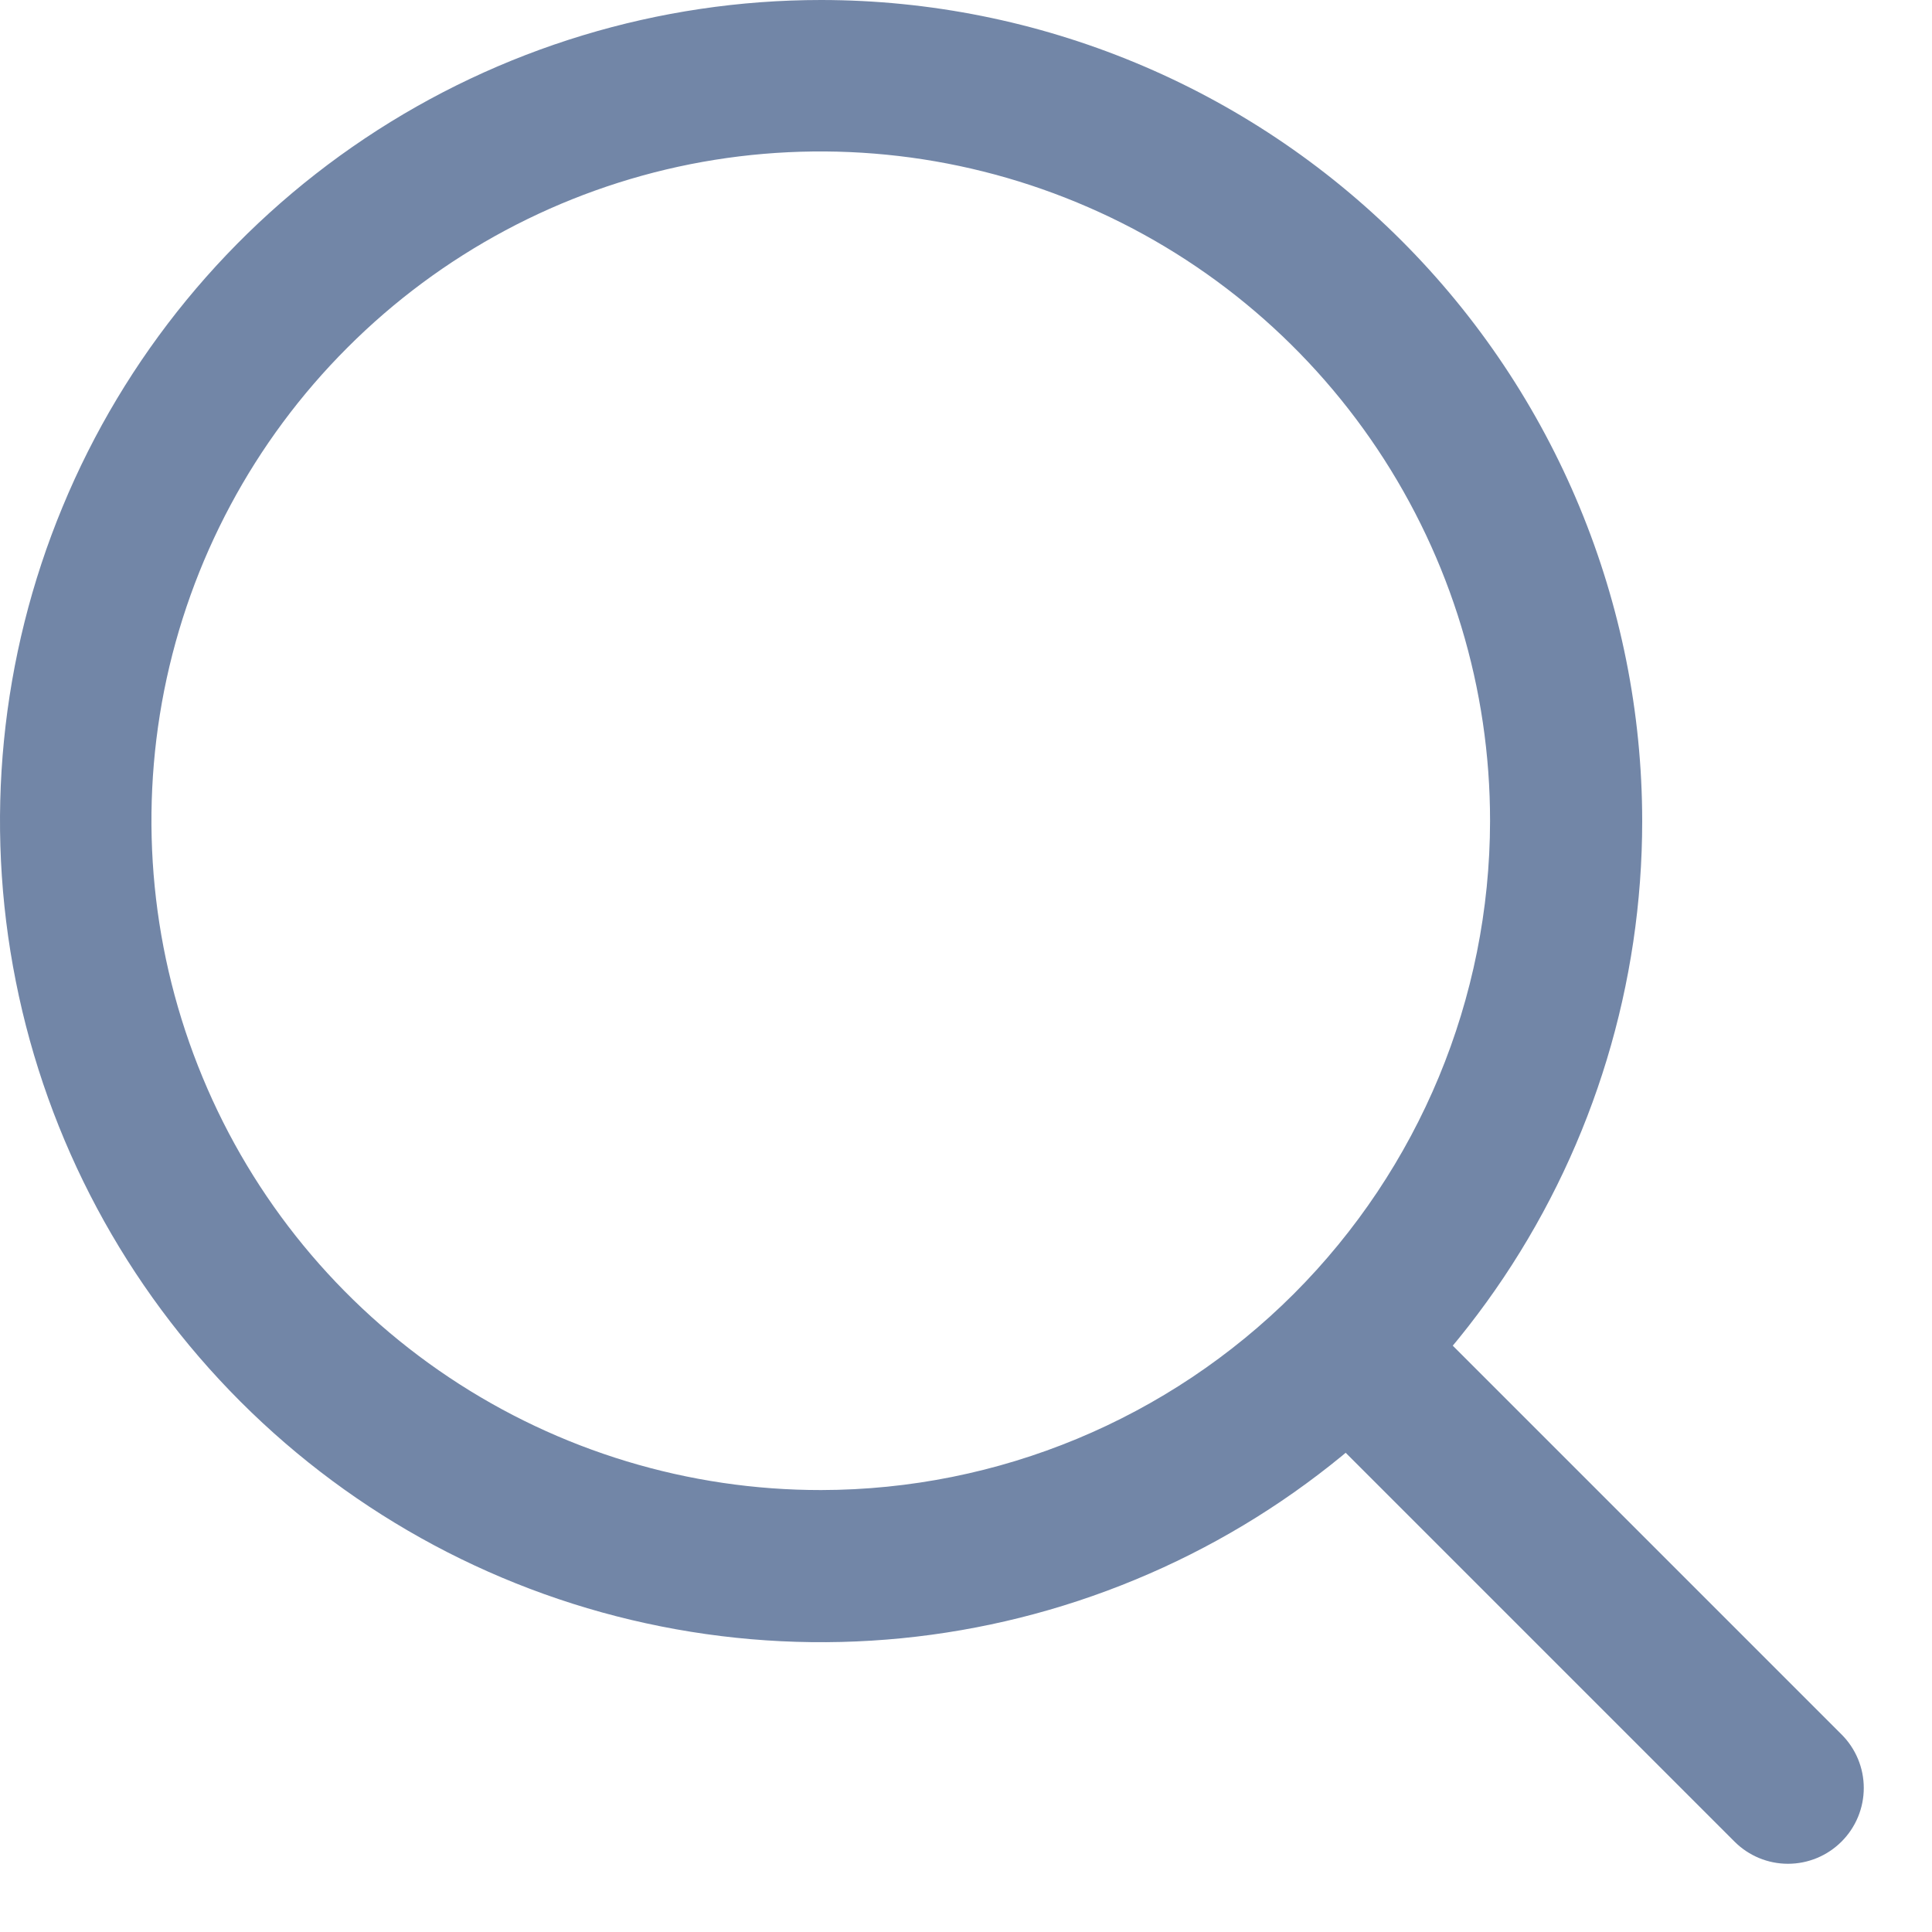
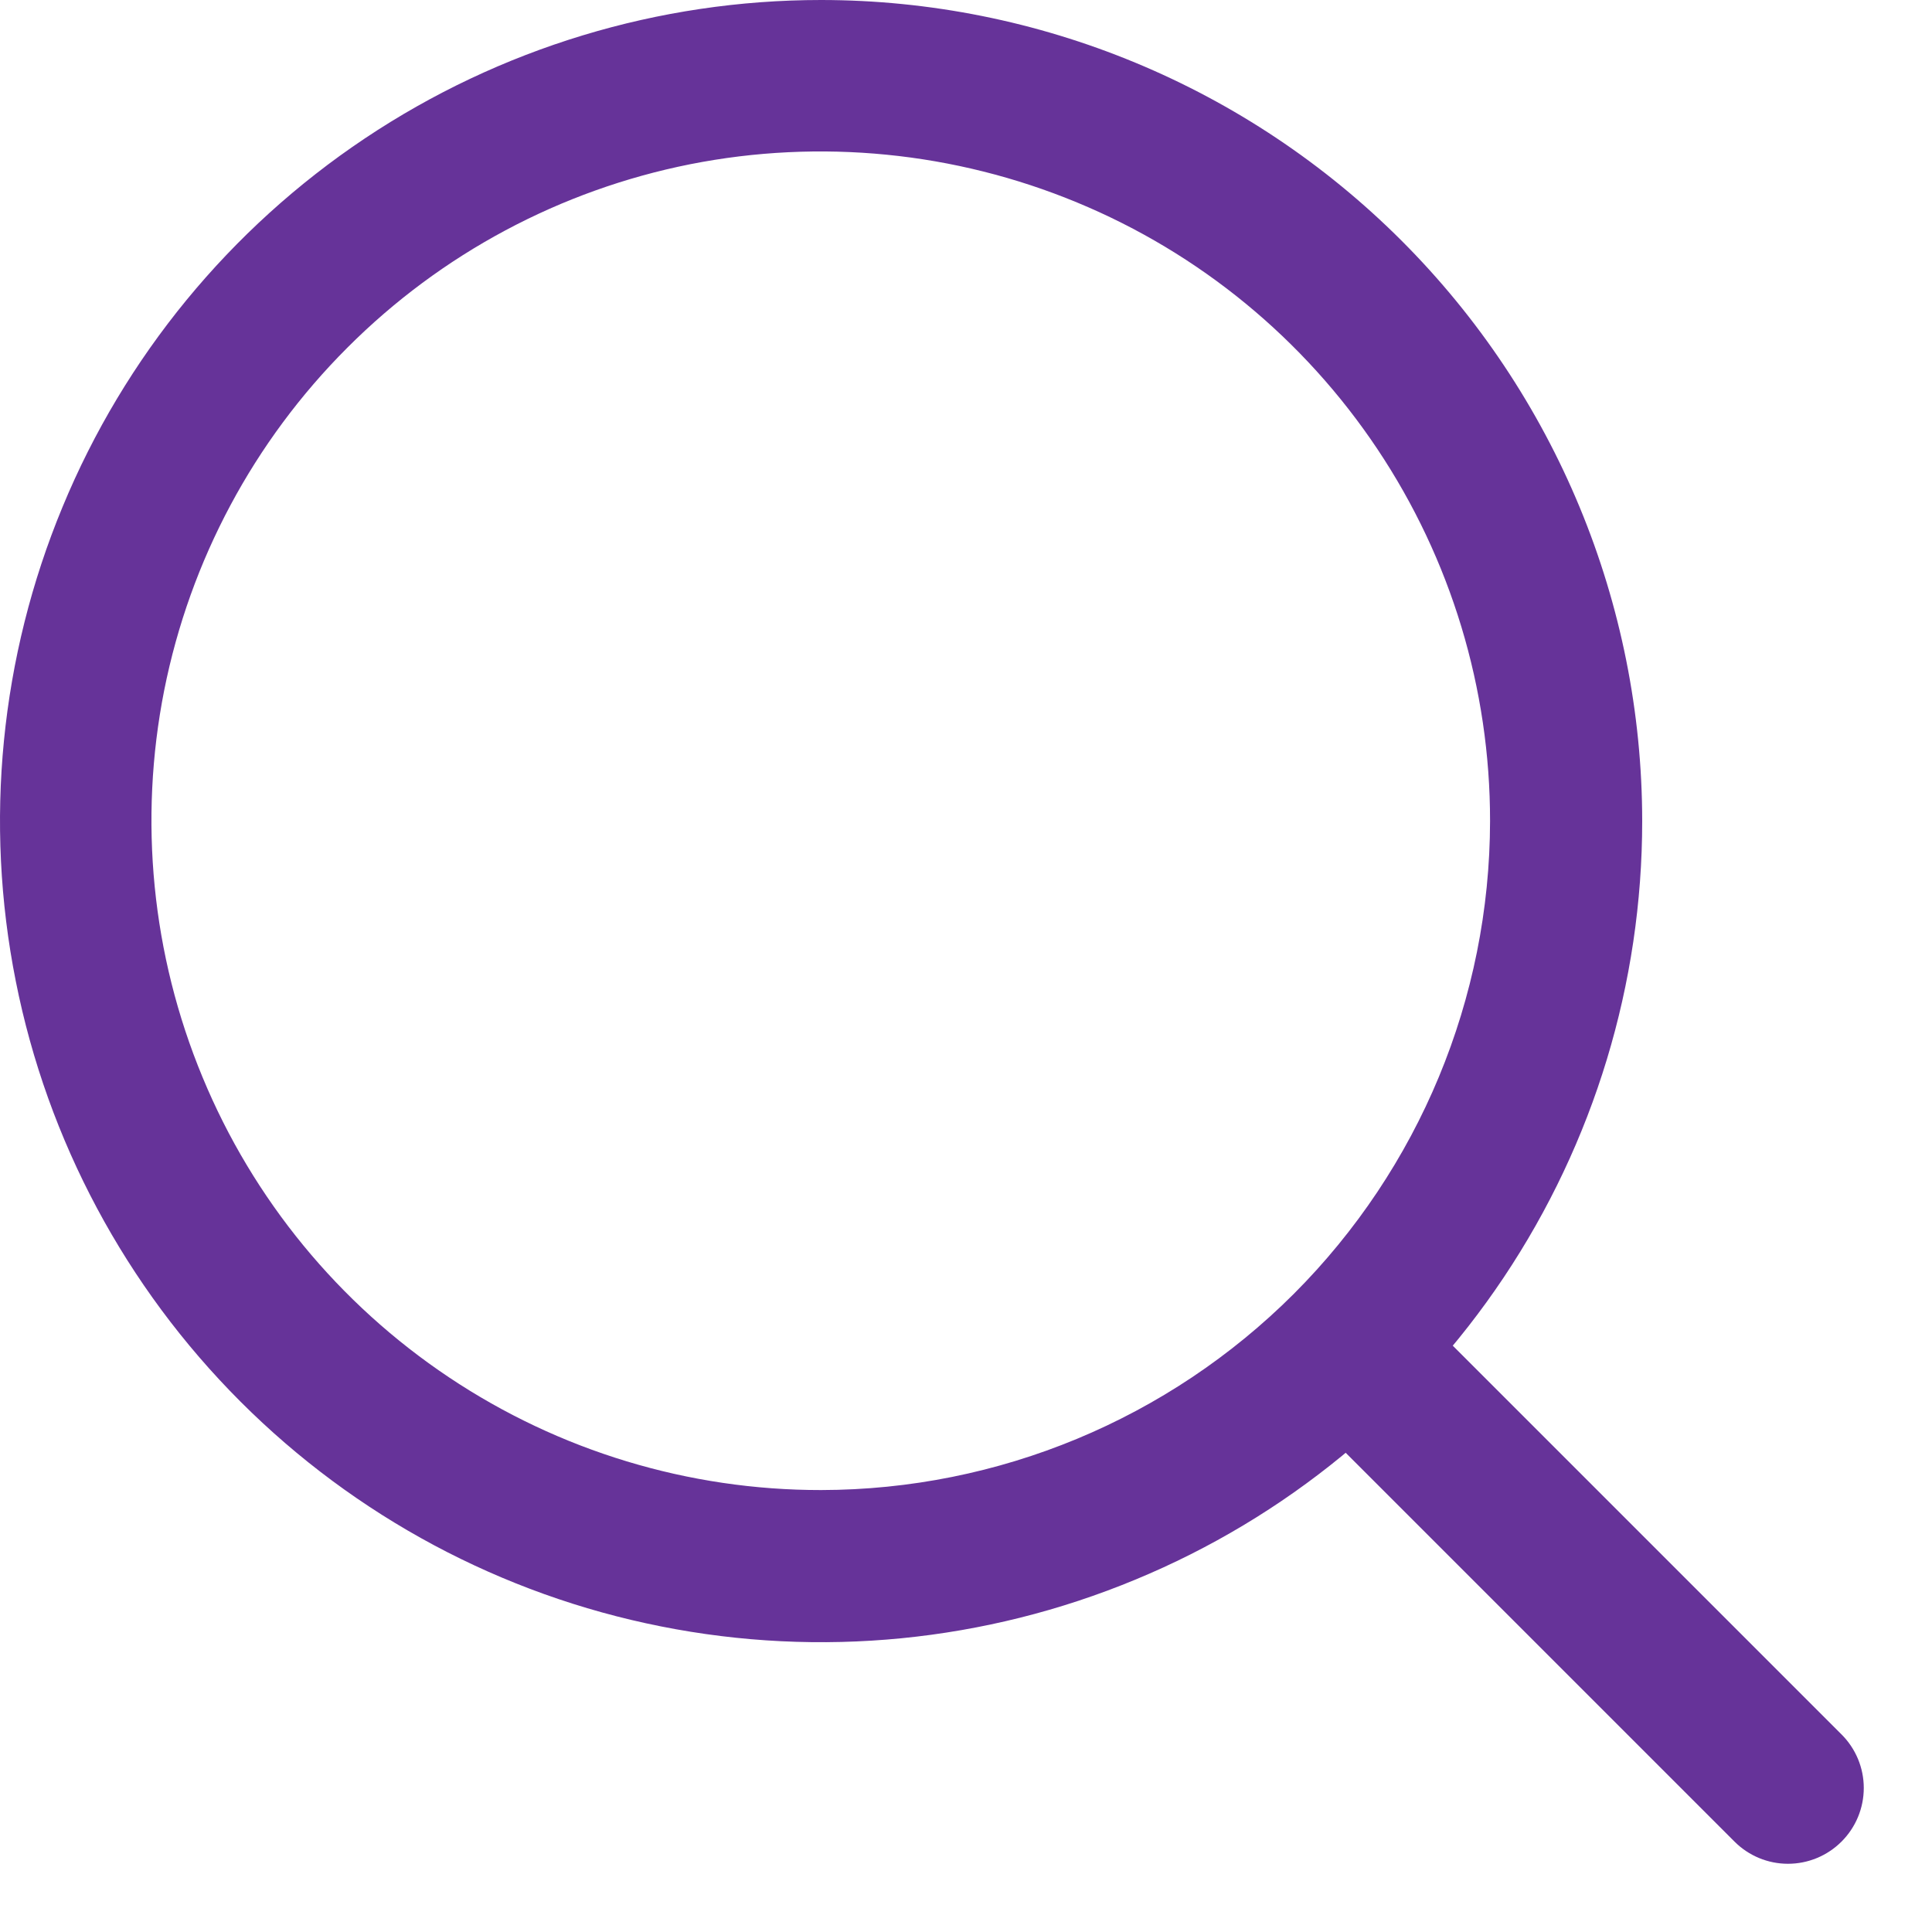
<svg xmlns="http://www.w3.org/2000/svg" width="16" height="16" viewBox="0 0 16 16" fill="none">
-   <path d="M6.8 0C5.455 0 4.14 0.399 3.022 1.146C1.904 1.893 1.032 2.955 0.518 4.198C0.003 5.44 -0.132 6.808 0.131 8.127C0.393 9.446 1.041 10.657 1.992 11.608C2.943 12.559 4.154 13.207 5.473 13.469C6.792 13.732 8.16 13.597 9.402 13.082C10.645 12.568 11.707 11.696 12.454 10.578C13.201 9.46 13.6 8.145 13.6 6.8C13.599 4.997 12.882 3.268 11.607 1.993C10.332 0.718 8.603 0.001 6.8 0V0ZM6.8 12.34C5.703 12.341 4.631 12.016 3.719 11.407C2.807 10.798 2.096 9.933 1.677 8.92C1.257 7.907 1.147 6.792 1.36 5.716C1.574 4.641 2.102 3.653 2.878 2.878C3.653 2.102 4.641 1.574 5.716 1.36C6.792 1.147 7.907 1.257 8.92 1.677C9.933 2.096 10.798 2.807 11.407 3.719C12.016 4.631 12.341 5.703 12.34 6.8C12.338 8.269 11.753 9.676 10.715 10.715C9.676 11.753 8.269 12.338 6.8 12.34Z" fill="#7286A7" />
-   <path d="M15.251 14.364L11.651 10.764C11.533 10.646 11.374 10.58 11.207 10.58C11.041 10.58 10.882 10.646 10.764 10.764C10.646 10.882 10.58 11.041 10.58 11.207C10.58 11.374 10.646 11.533 10.764 11.651L14.364 15.251C14.482 15.369 14.641 15.435 14.807 15.435C14.974 15.435 15.133 15.369 15.251 15.251C15.369 15.133 15.435 14.974 15.435 14.807C15.435 14.641 15.369 14.482 15.251 14.364Z" fill="#7286A7" />
+   <path d="M6.8 0C5.455 0 4.14 0.399 3.022 1.146C1.904 1.893 1.032 2.955 0.518 4.198C0.003 5.44 -0.132 6.808 0.131 8.127C0.393 9.446 1.041 10.657 1.992 11.608C2.943 12.559 4.154 13.207 5.473 13.469C6.792 13.732 8.16 13.597 9.402 13.082C10.645 12.568 11.707 11.696 12.454 10.578C13.201 9.46 13.6 8.145 13.6 6.8C13.599 4.997 12.882 3.268 11.607 1.993C10.332 0.718 8.603 0.001 6.8 0V0ZM6.8 12.34C5.703 12.341 4.631 12.016 3.719 11.407C2.807 10.798 2.096 9.933 1.677 8.92C1.257 7.907 1.147 6.792 1.36 5.716C1.574 4.641 2.102 3.653 2.878 2.878C3.653 2.102 4.641 1.574 5.716 1.36C6.792 1.147 7.907 1.257 8.92 1.677C9.933 2.096 10.798 2.807 11.407 3.719C12.016 4.631 12.341 5.703 12.34 6.8C12.338 8.269 11.753 9.676 10.715 10.715C9.676 11.753 8.269 12.338 6.8 12.34Z" fill="rebeccapurple" />
+   <path d="M15.251 14.364L11.651 10.764C11.533 10.646 11.374 10.58 11.207 10.58C11.041 10.58 10.882 10.646 10.764 10.764C10.646 10.882 10.58 11.041 10.58 11.207C10.58 11.374 10.646 11.533 10.764 11.651L14.364 15.251C14.482 15.369 14.641 15.435 14.807 15.435C14.974 15.435 15.133 15.369 15.251 15.251C15.369 15.133 15.435 14.974 15.435 14.807C15.435 14.641 15.369 14.482 15.251 14.364Z" fill="rebeccapurple" />
</svg>
